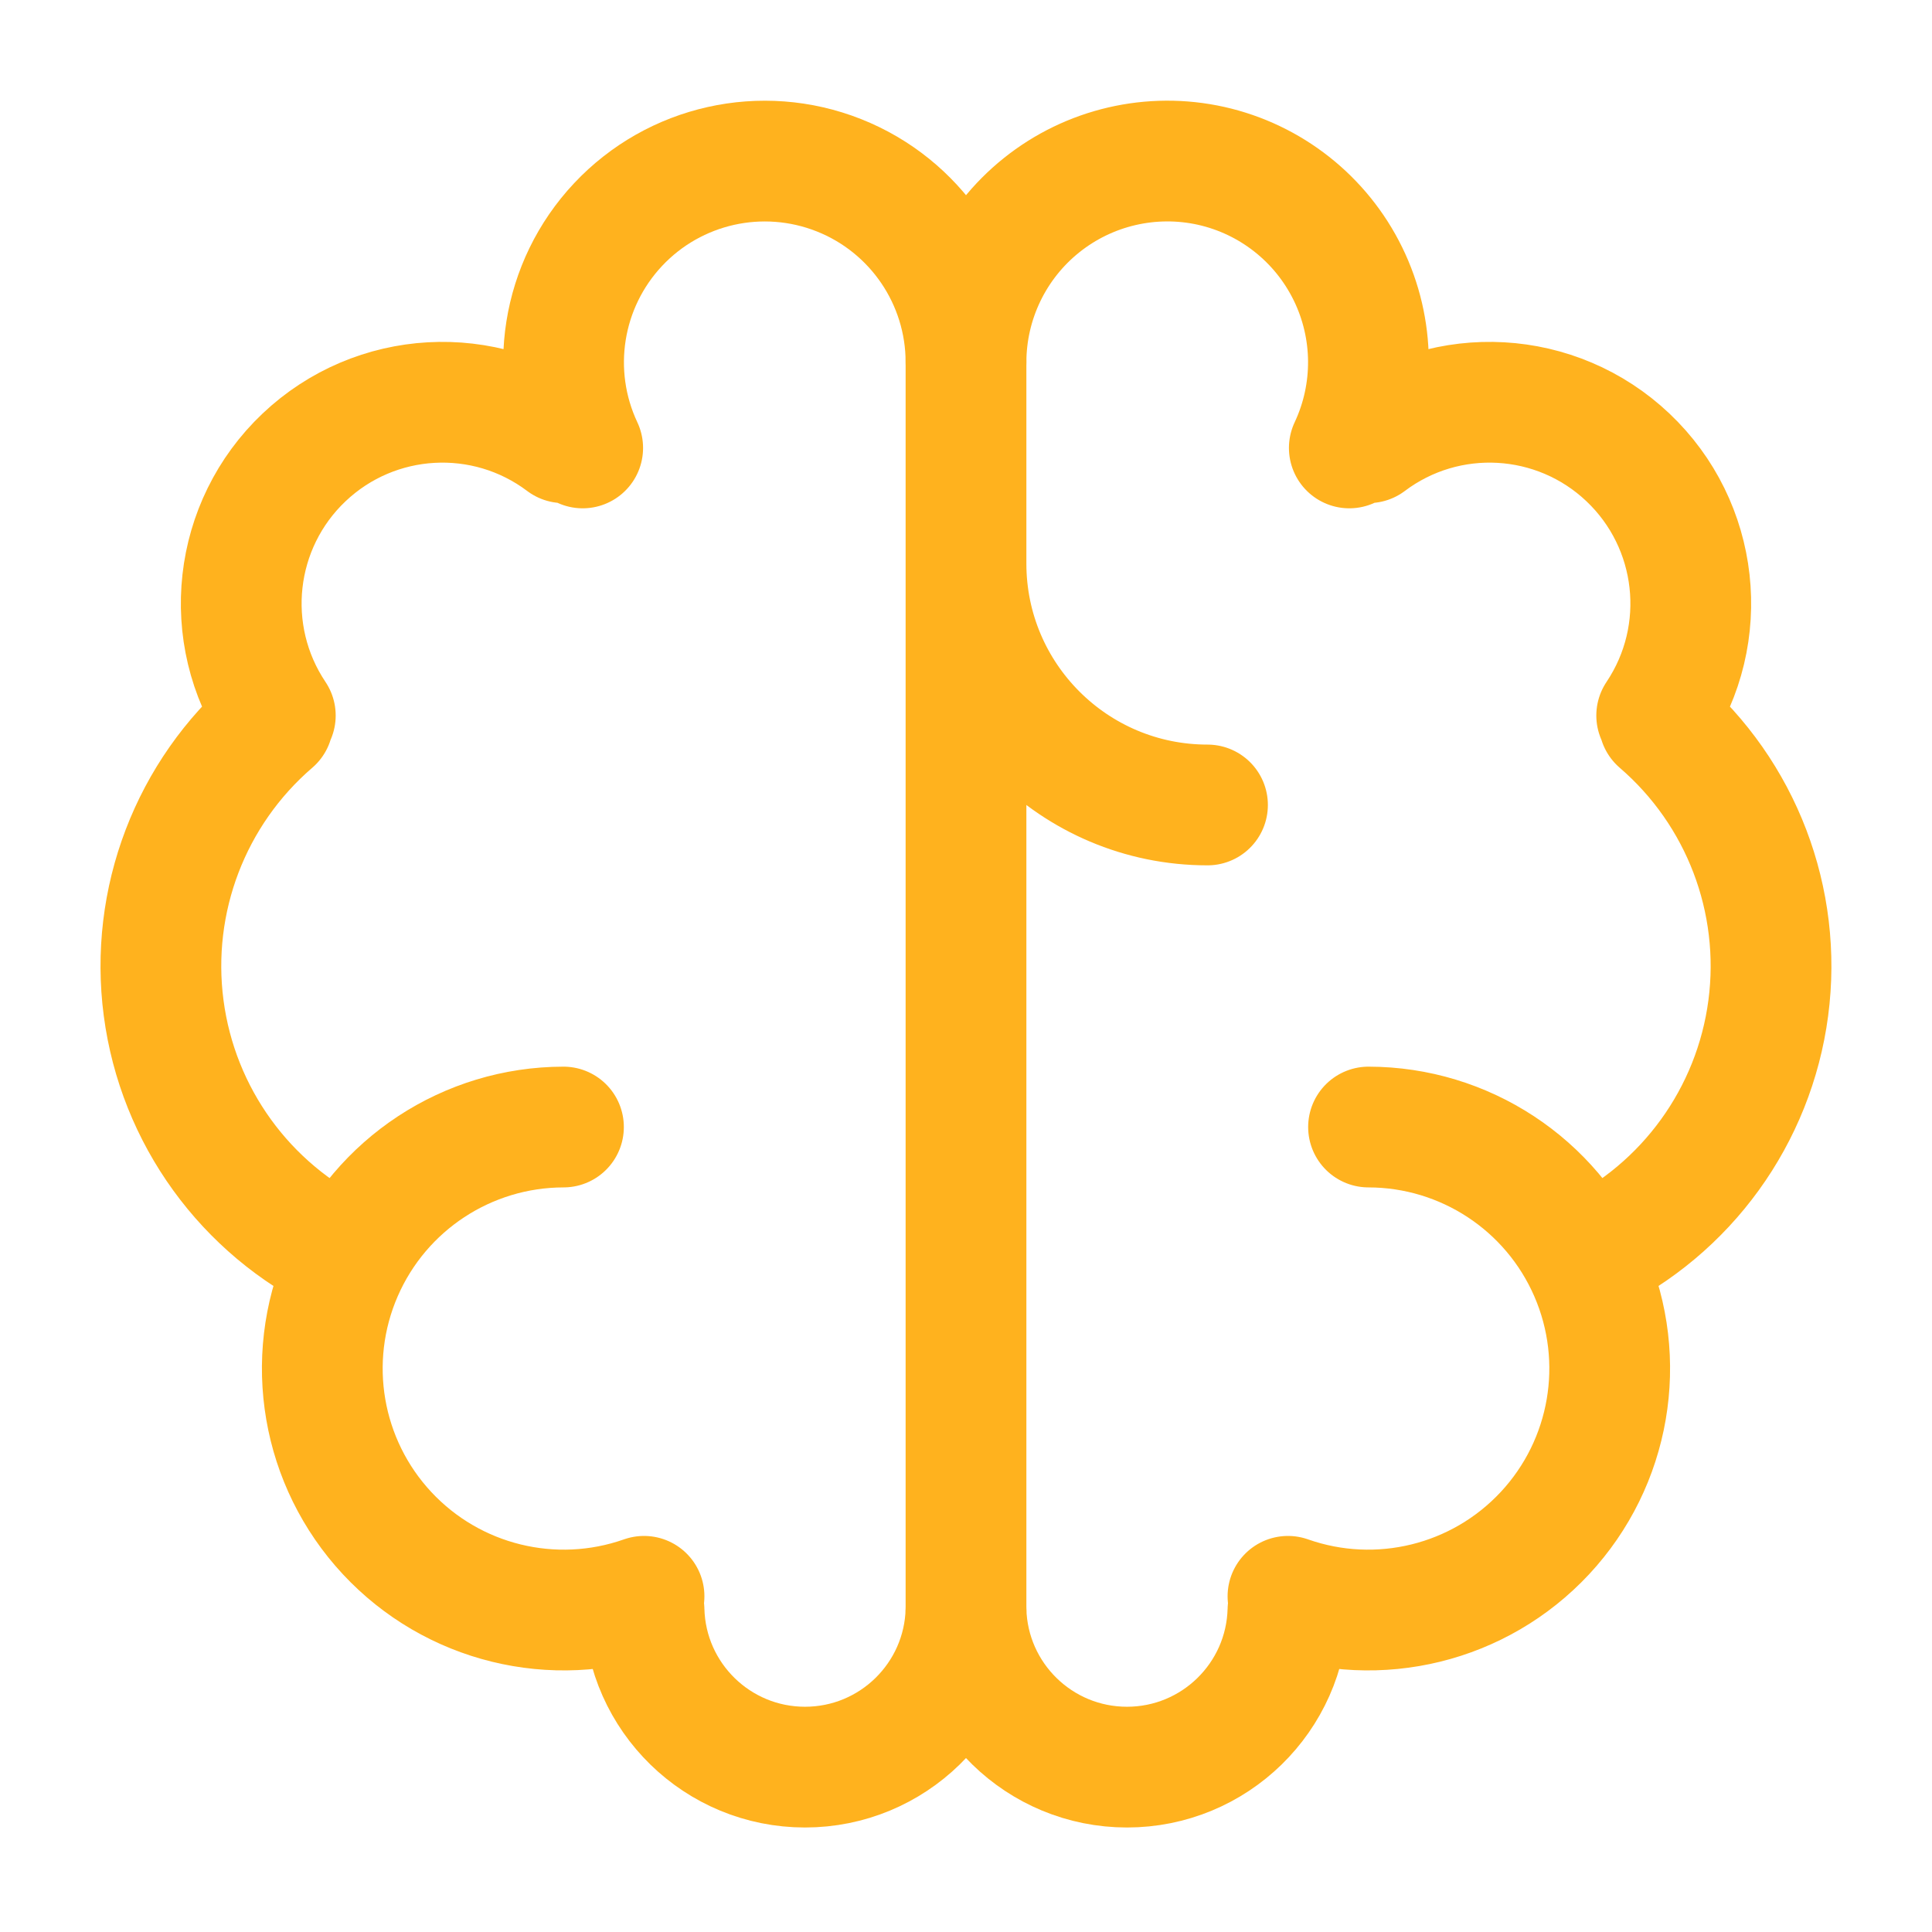
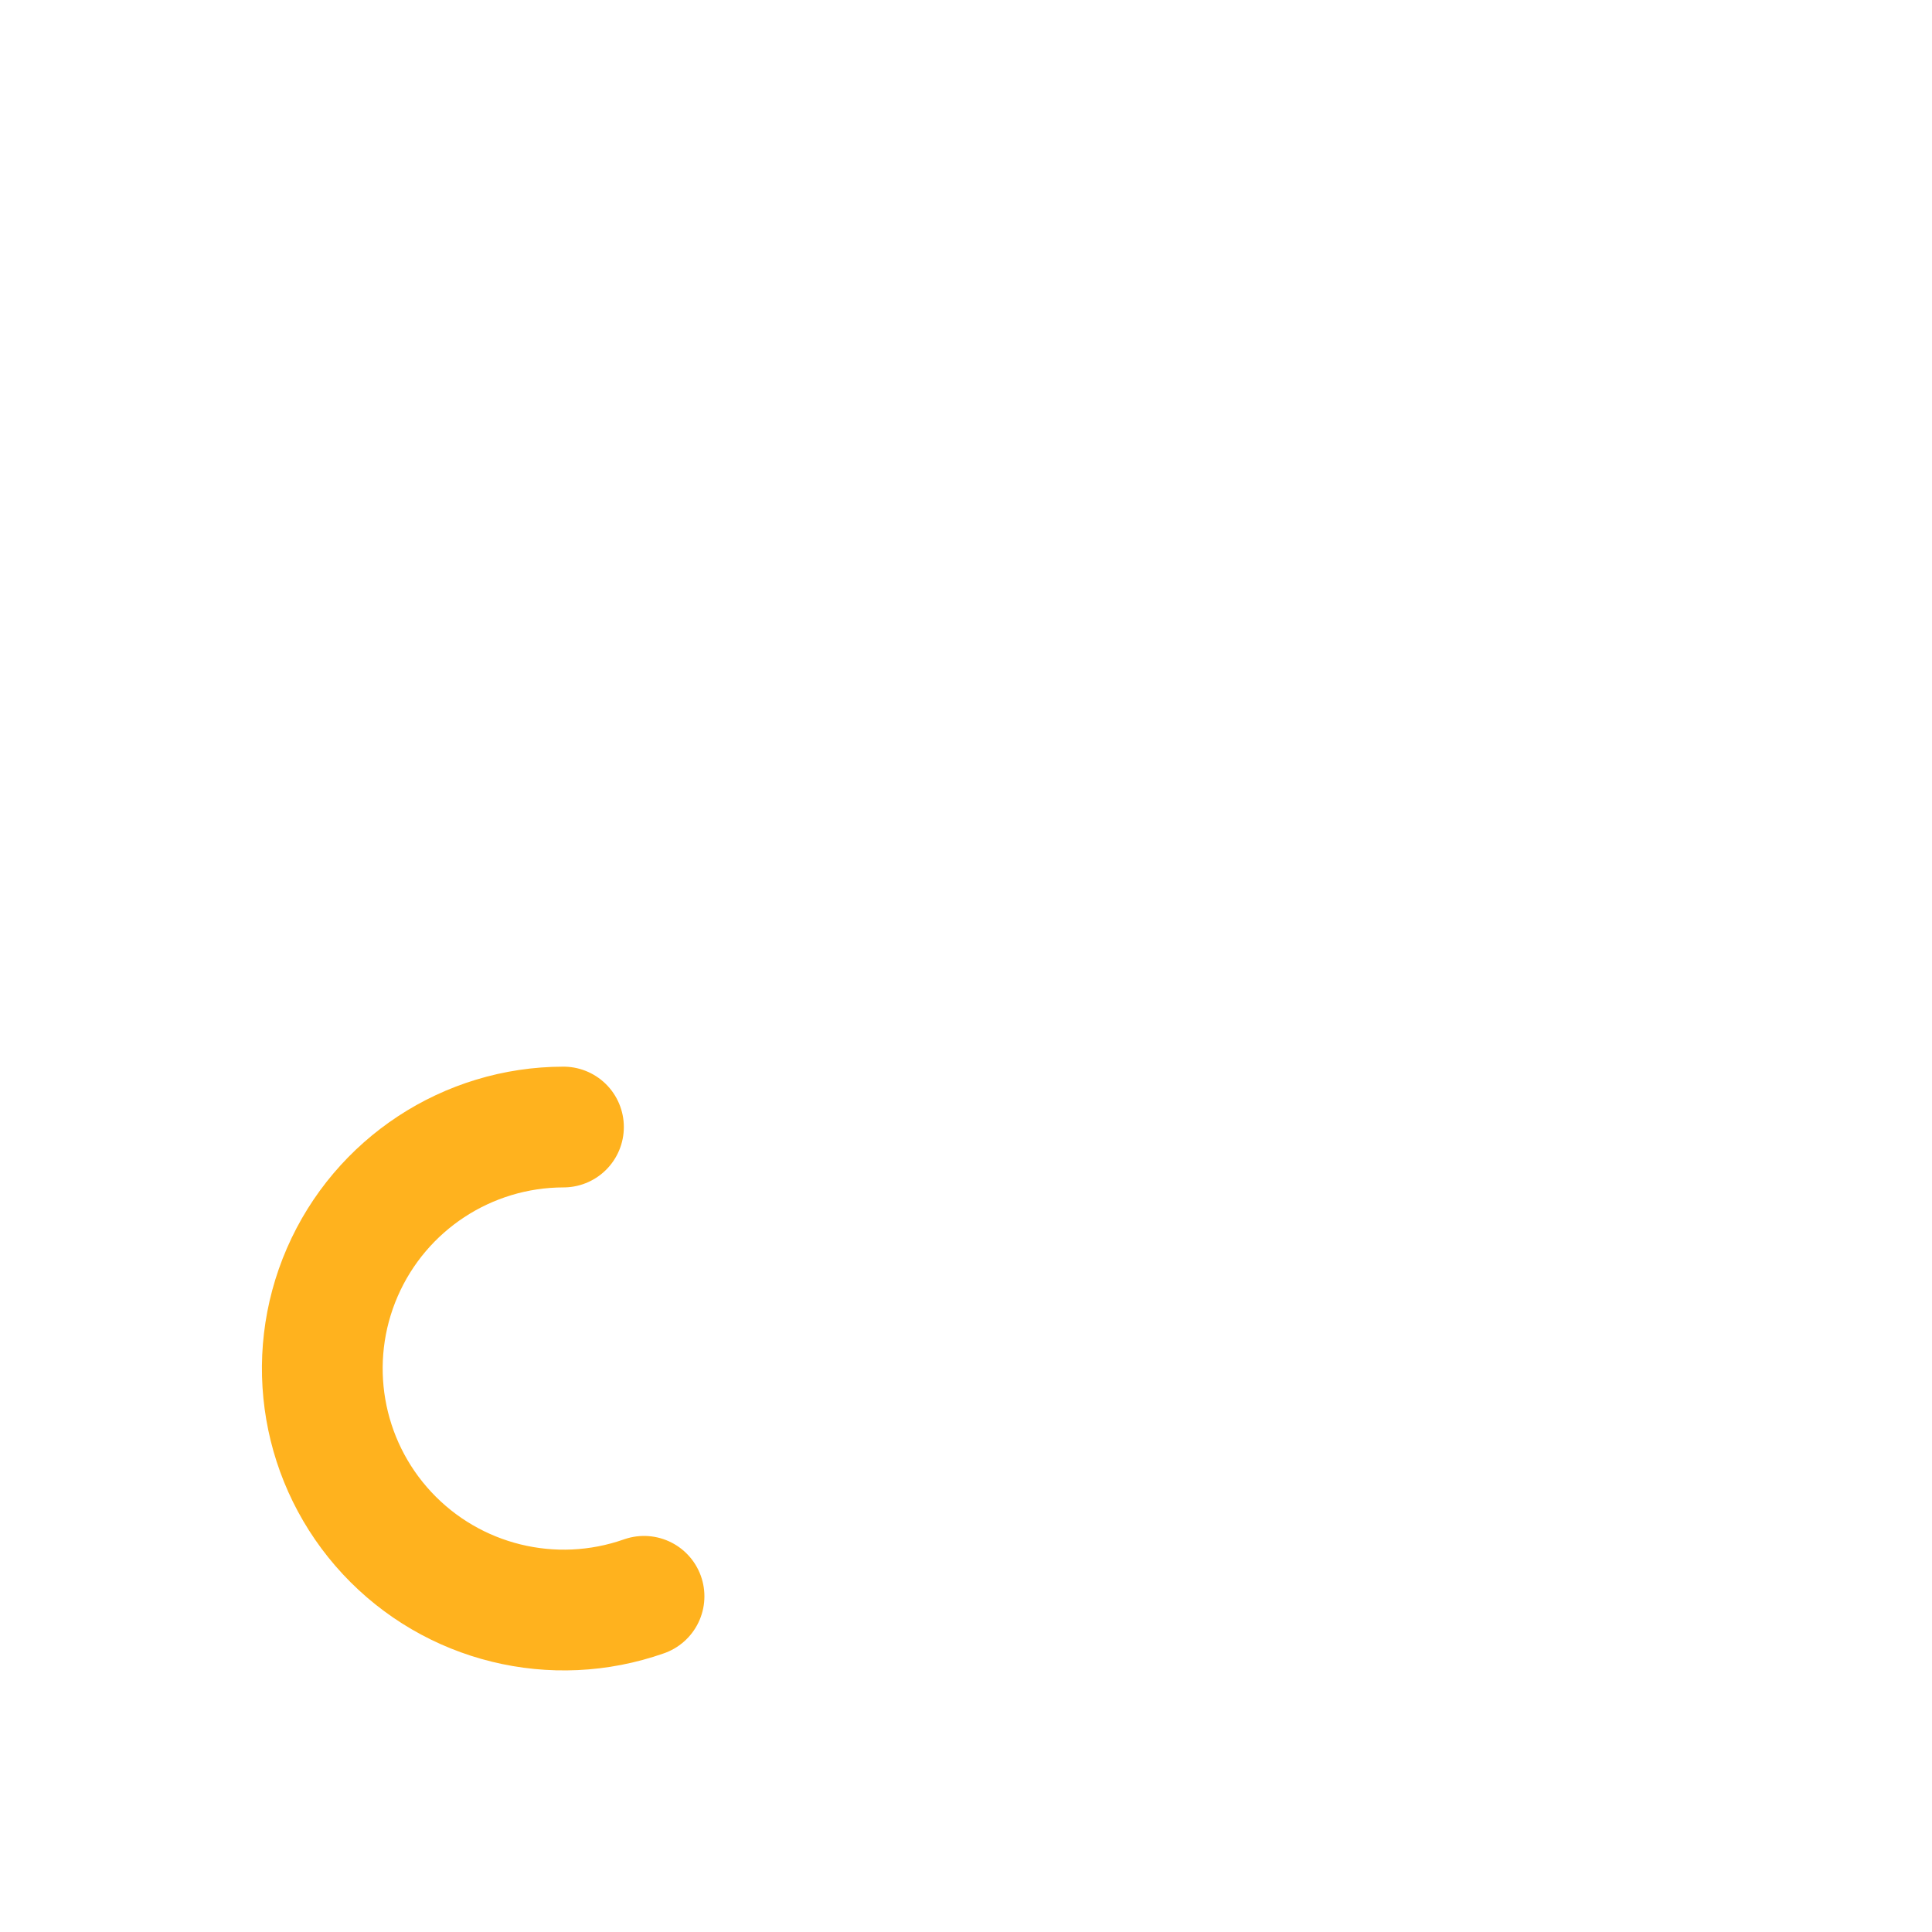
<svg xmlns="http://www.w3.org/2000/svg" width="20" height="20" fill="none" viewBox="0 0 20 20">
  <path stroke="#FFB21E" stroke-linecap="round" stroke-linejoin="round" stroke-width="1.25" d="M5.833 11.667a2.5 2.5 0 1 0 .834 4.858" />
-   <path stroke="#FFB21E" stroke-linecap="round" stroke-linejoin="round" stroke-width="1.25" d="M3.553 13.004a3.333 3.333 0 0 1-.728-5.53m.025-.067a2.083 2.083 0 0 1 2.983-2.824m.199.054A2.083 2.083 0 1 1 10 3.75v12.917a1.667 1.667 0 0 1-3.333 0M10 5.833a2.5 2.5 0 0 0 2.5 2.5m1.667 3.334a2.5 2.5 0 1 1-.834 4.858" />
-   <path stroke="#FFB21E" stroke-linecap="round" stroke-linejoin="round" stroke-width="1.25" d="M16.447 13.004a3.334 3.334 0 0 0 .728-5.53m-.025-.067a2.083 2.083 0 0 0-2.983-2.824M10 3.75a2.085 2.085 0 0 1 2.538-2.033 2.084 2.084 0 0 1 1.43 2.92m-.635 12.03a1.667 1.667 0 0 1-3.333 0" />
</svg>
